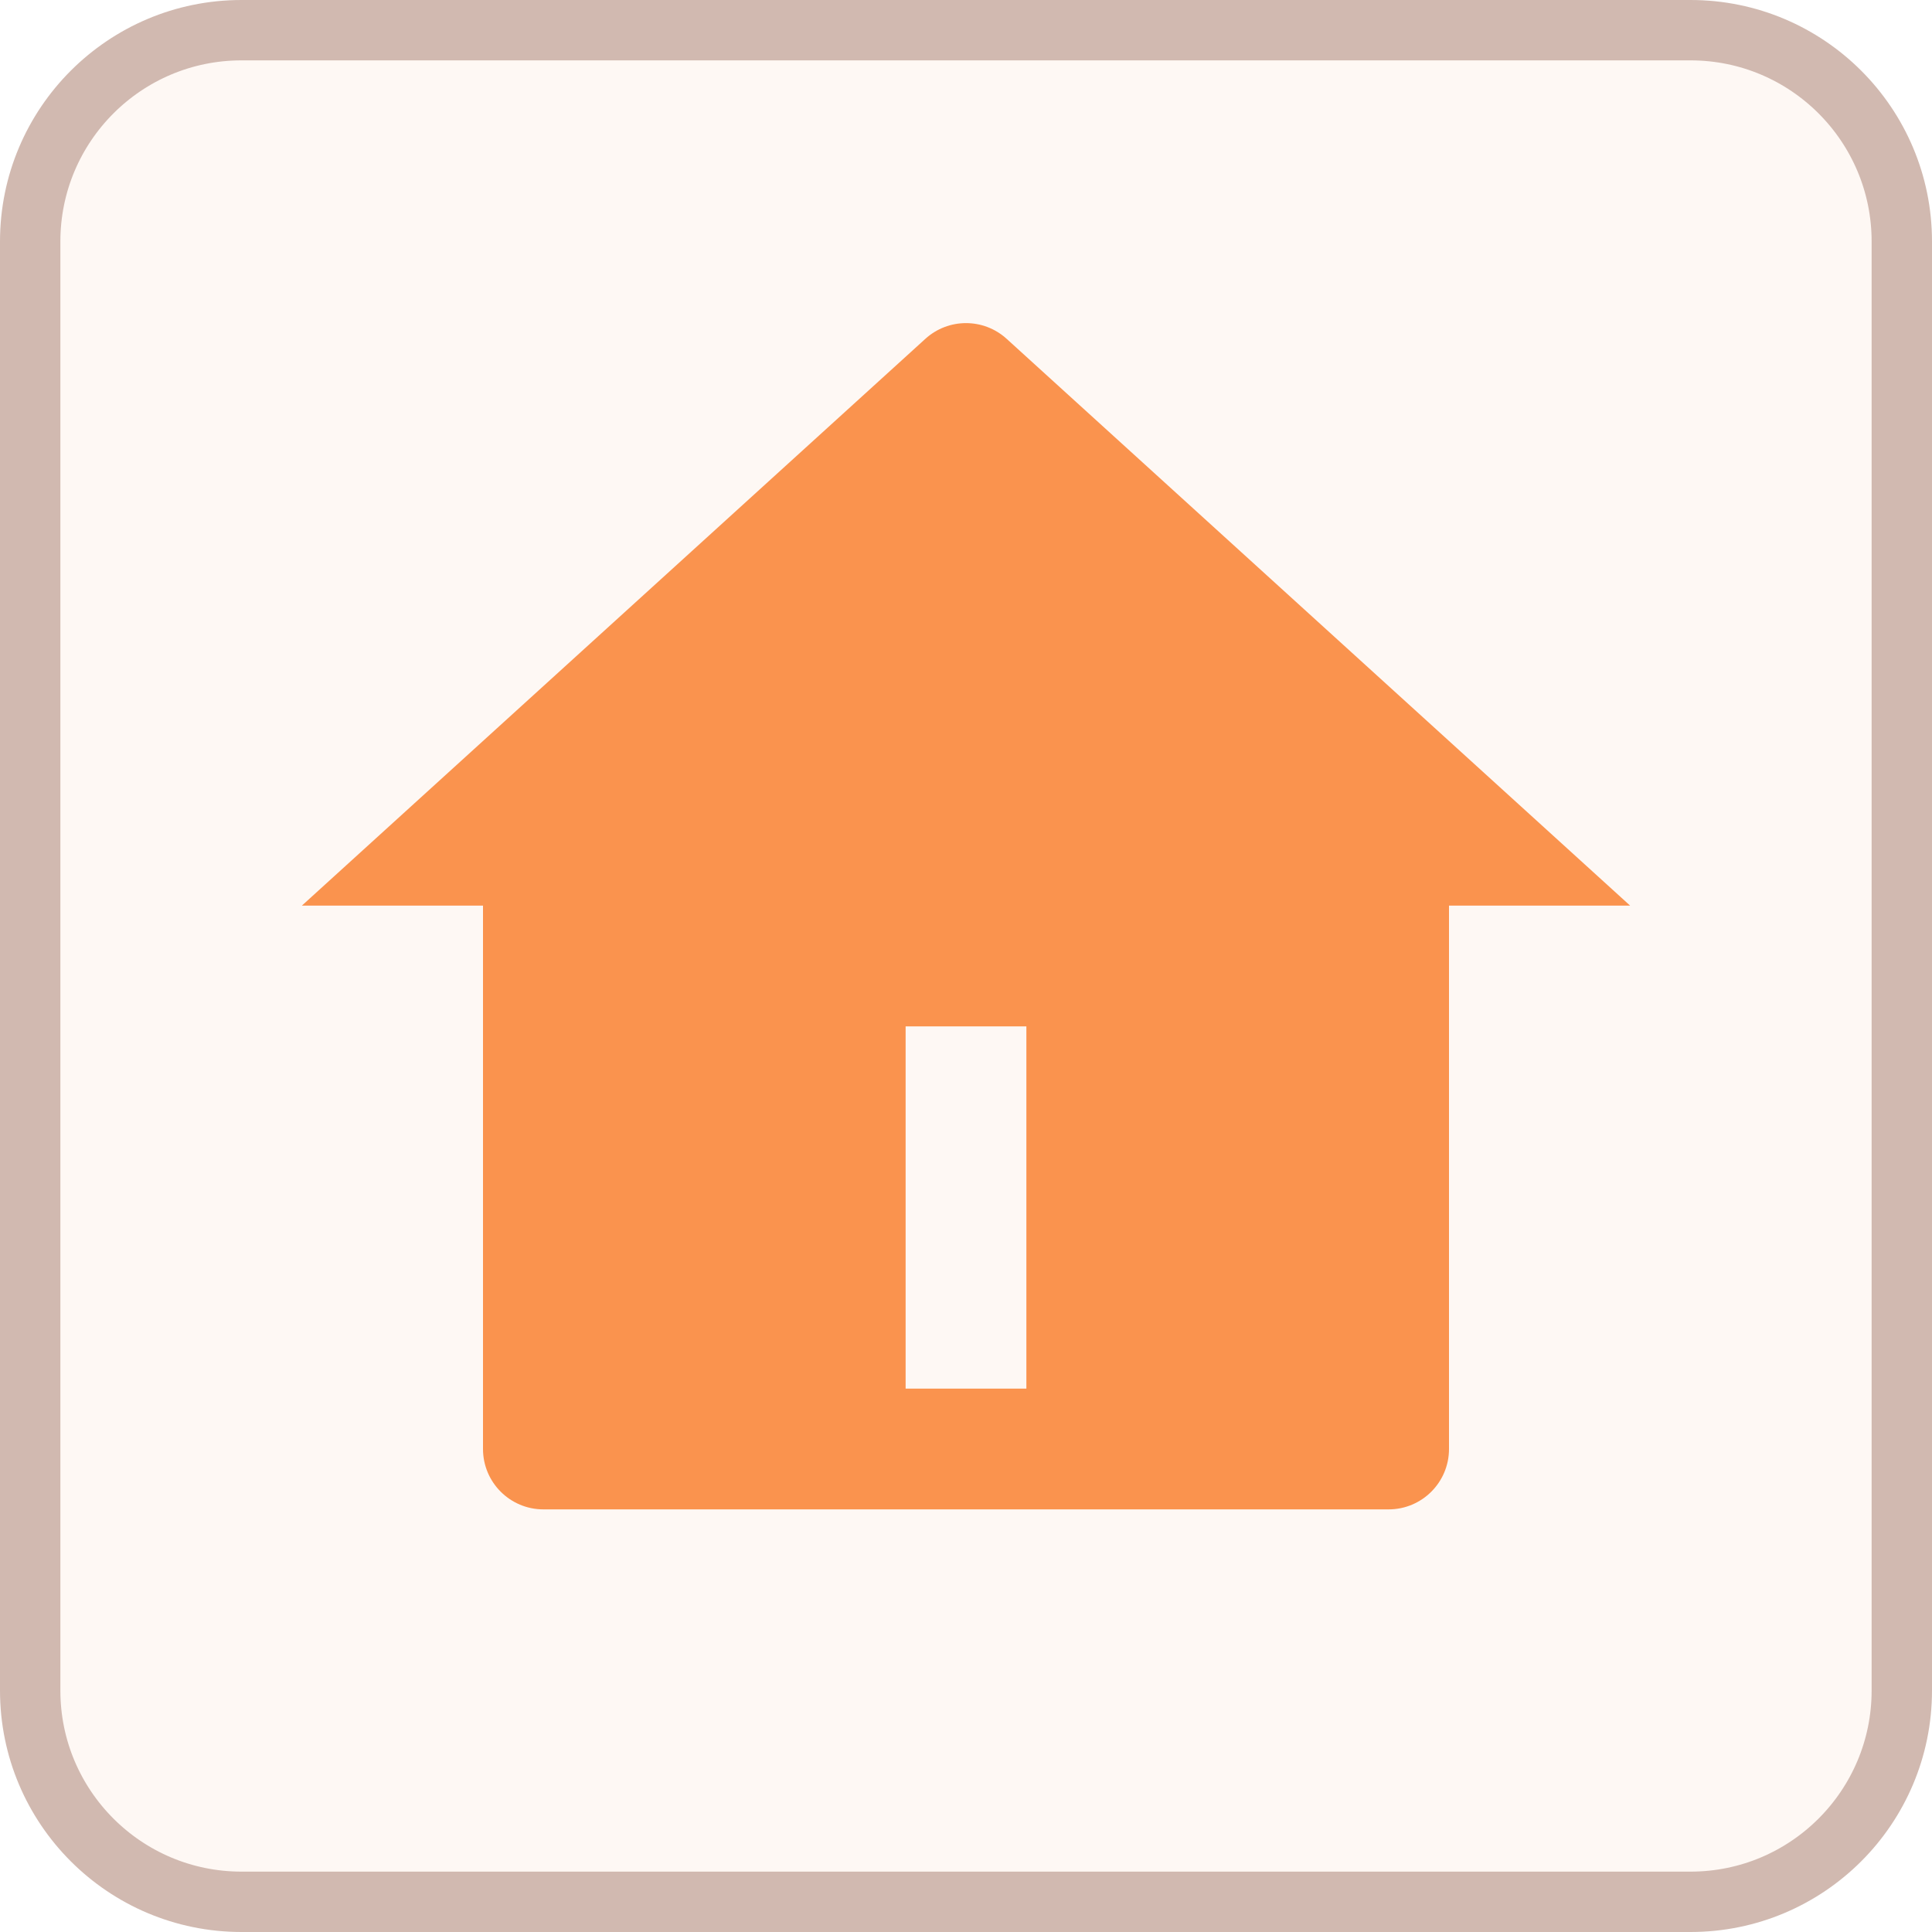
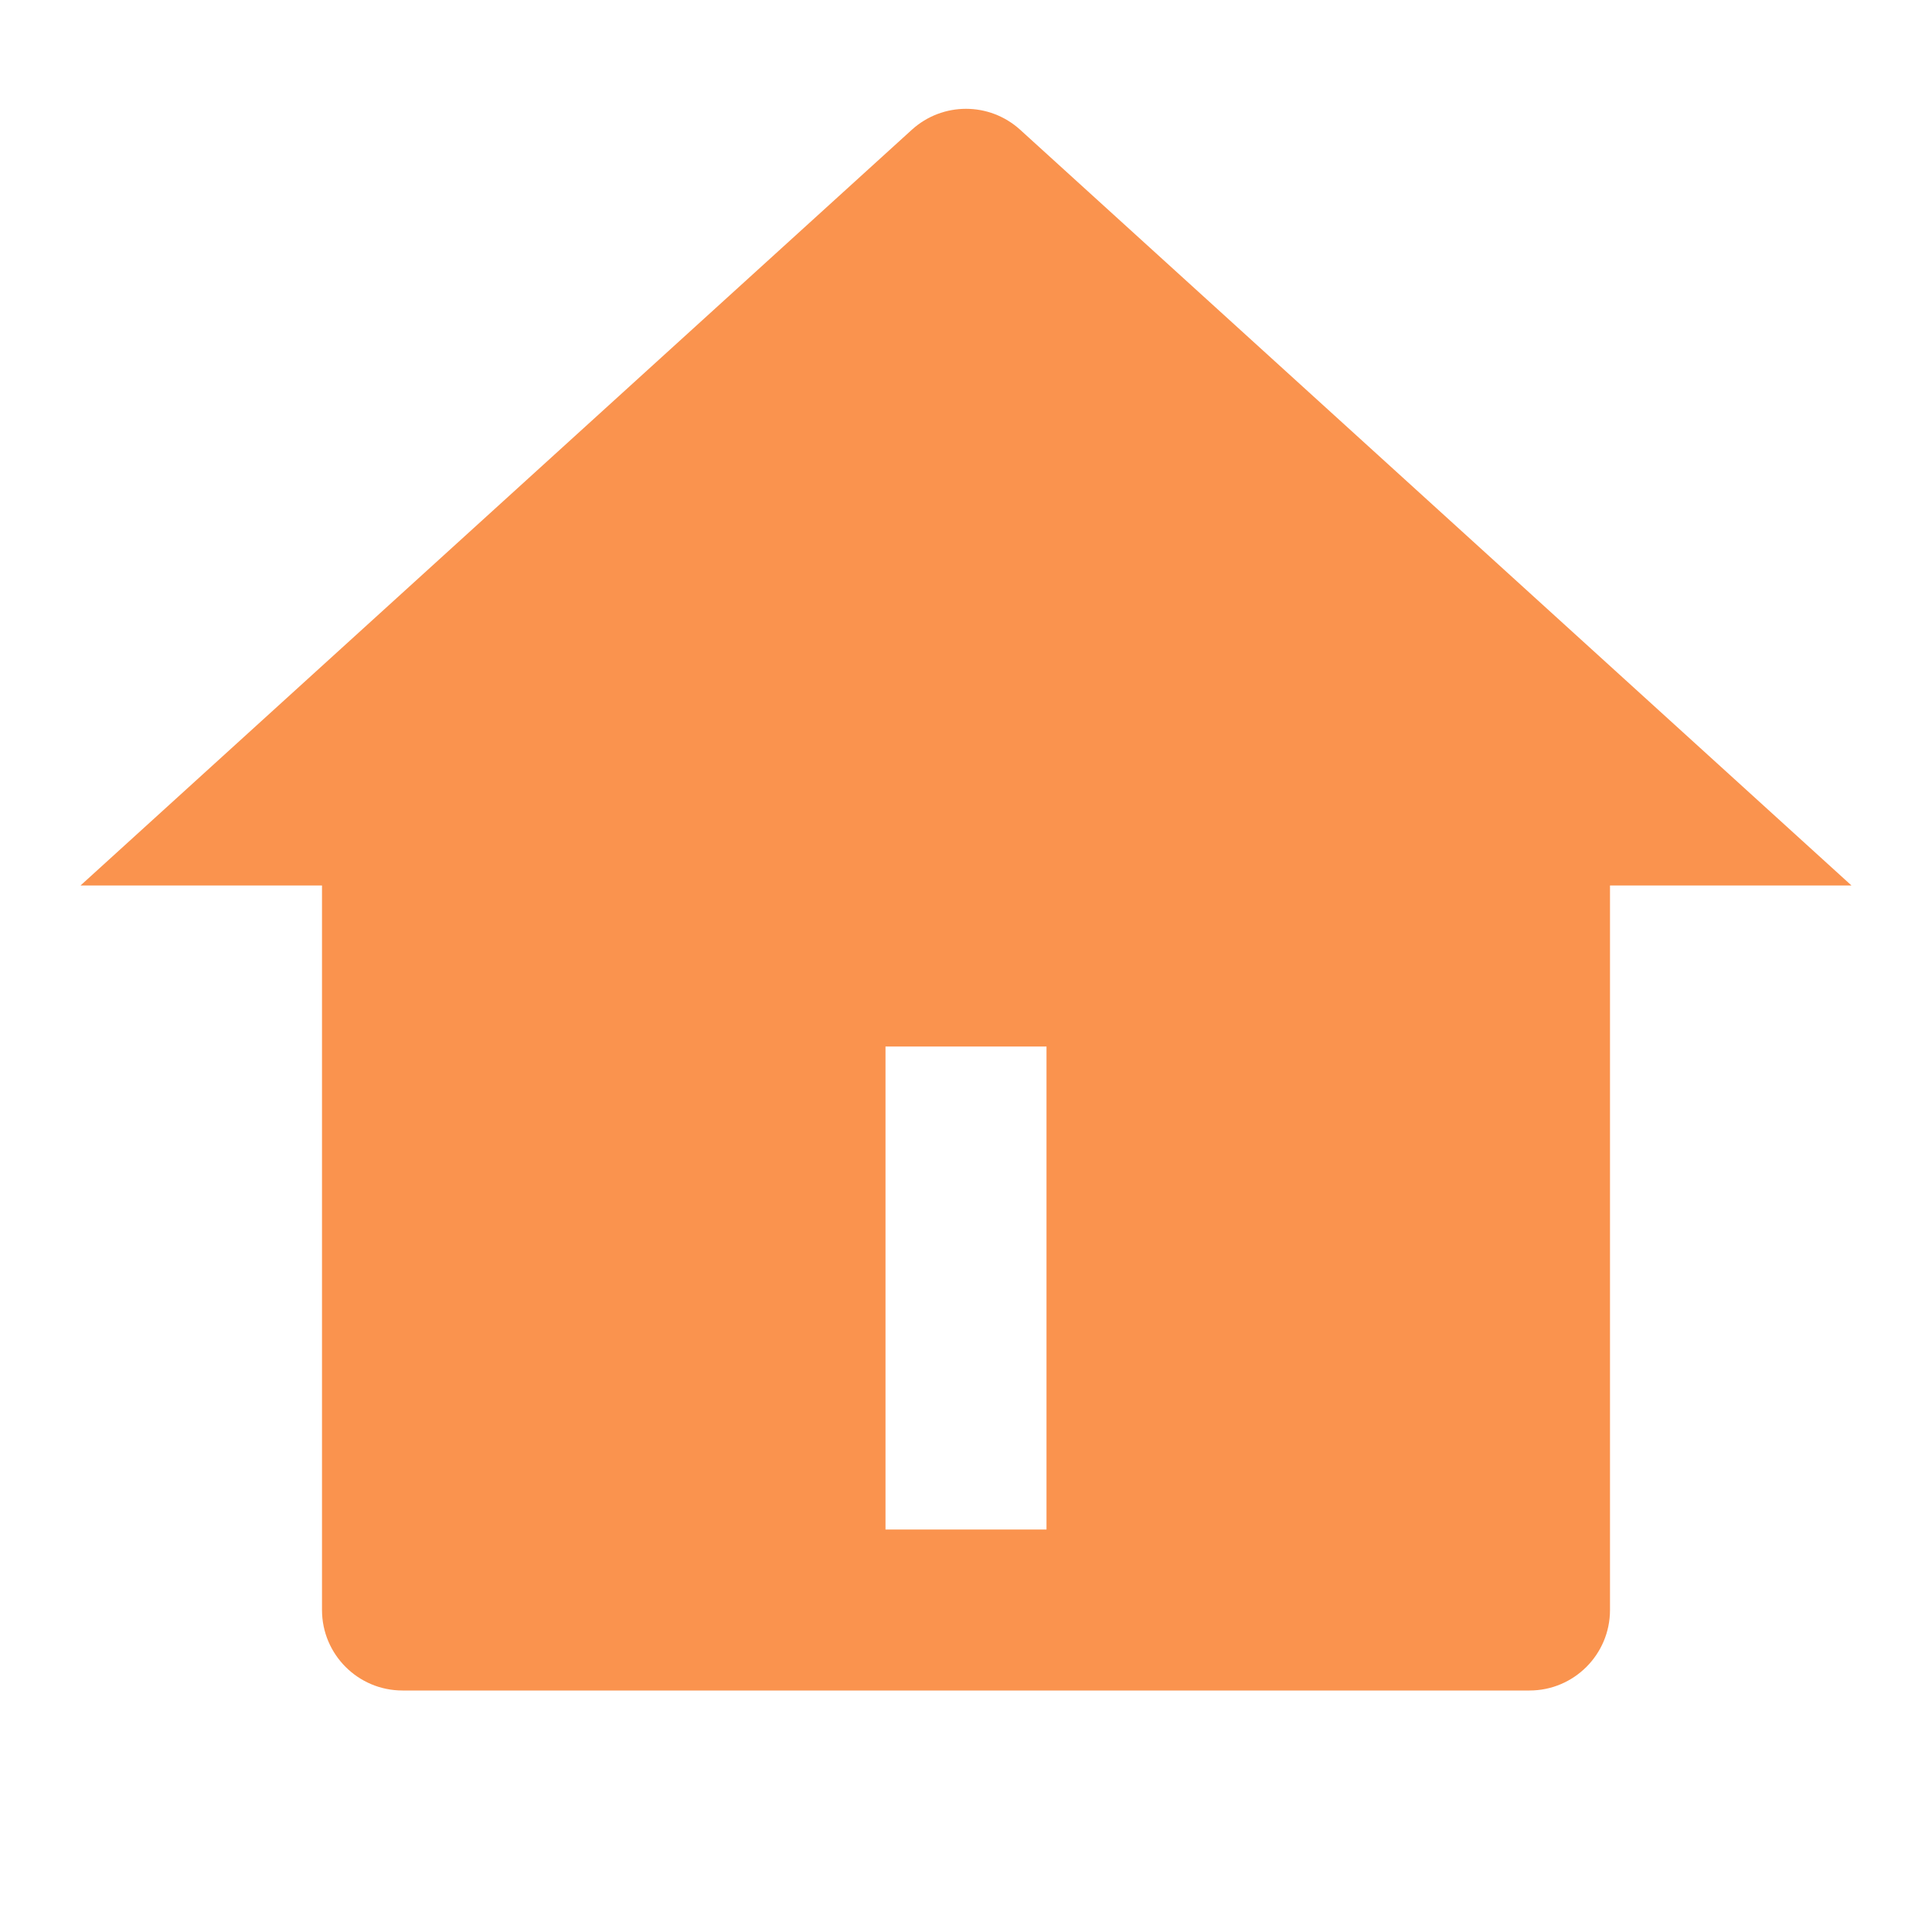
- <svg xmlns="http://www.w3.org/2000/svg" width="32" height="32" viewBox="0 0 32 32" fill="none">
-   <rect x="0.5" y="0.5" width="31" height="31" rx="3.5" fill="#FEF8F4" />
-   <rect x="0.5" y="0.5" width="31" height="31" rx="3.5" stroke="#D1B9B0" />
-   <path d="M24 24C24 24.552 23.552 25 23 25H9C8.448 25 8 24.552 8 24V15H5L15.327 5.612C15.709 5.265 16.291 5.265 16.673 5.612L27 15H24V24ZM15 17V23H17V17H15Z" fill="#FA934E" />
+ <svg xmlns="http://www.w3.org/2000/svg" width="24" height="24" viewBox="0 0 24 24" fill="none">
+   <path d="M20 20C20 20.552 19.552 21 19 21H5C4.448 21 4 20.552 4 20V11H1L11.327 1.612C11.709 1.265 12.291 1.265 12.673 1.612L23 11H20V20ZM11 13V19H13V13H11Z" fill="#FA934E" />
</svg>
